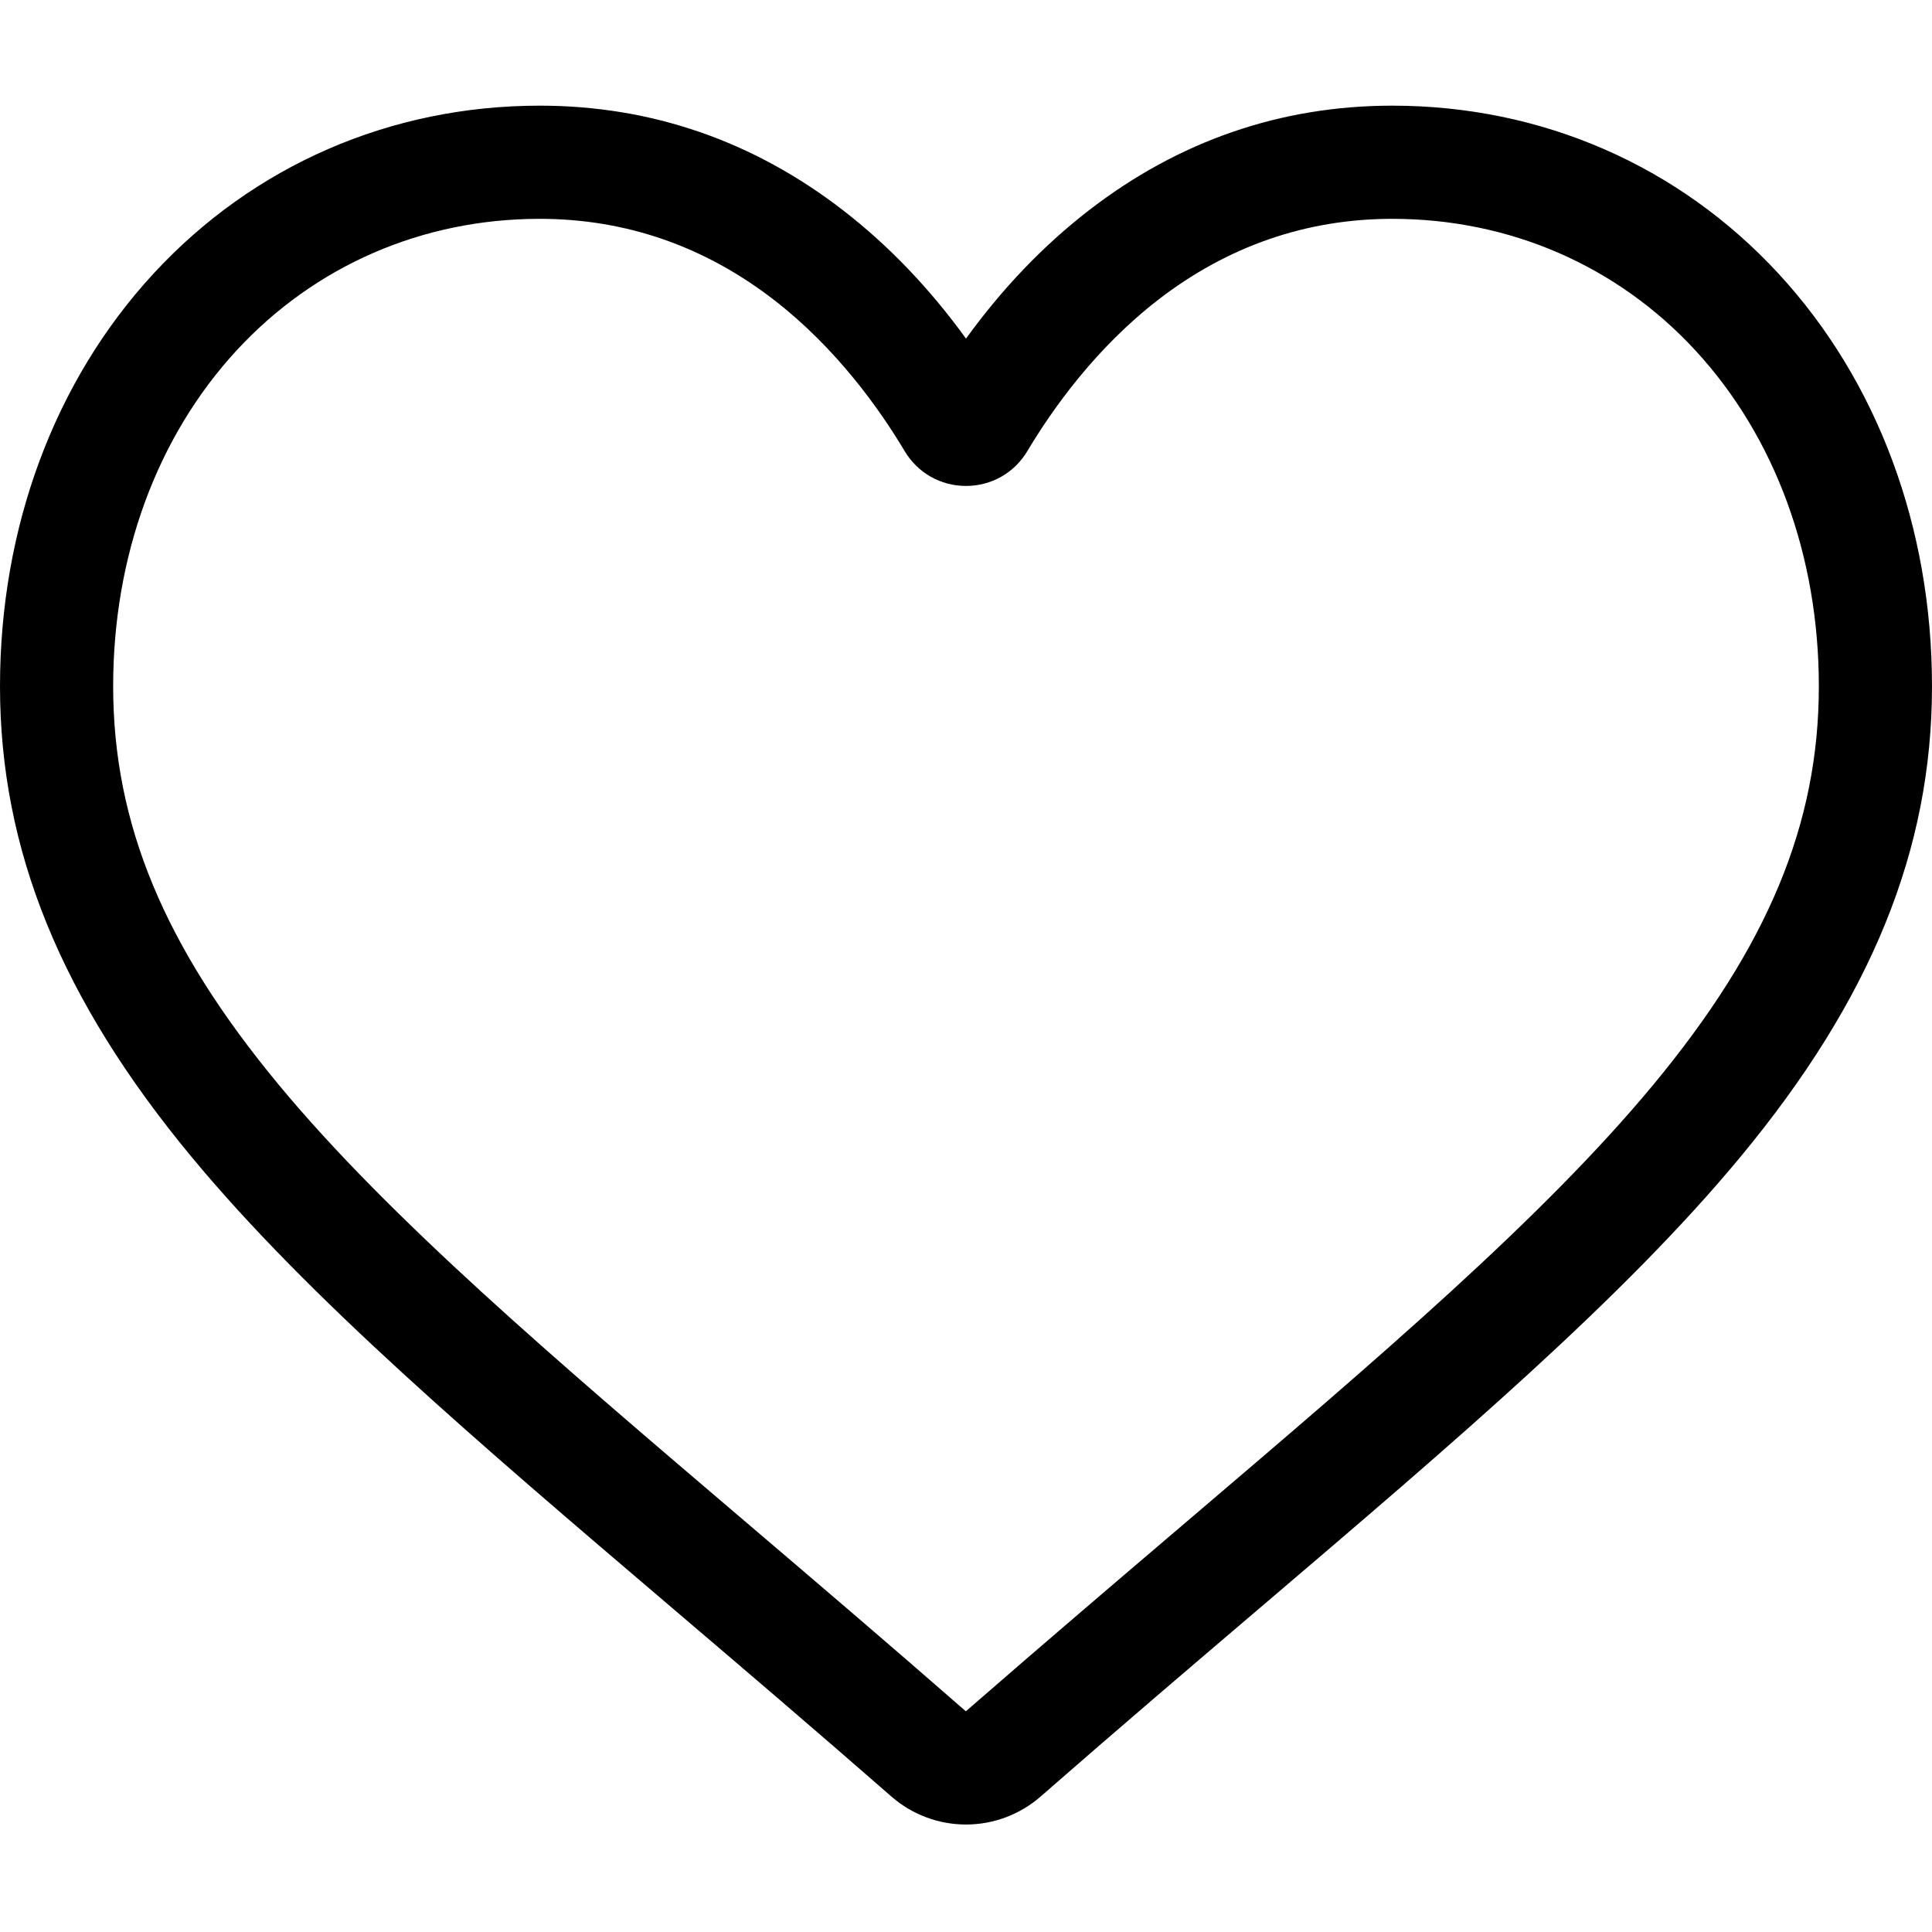
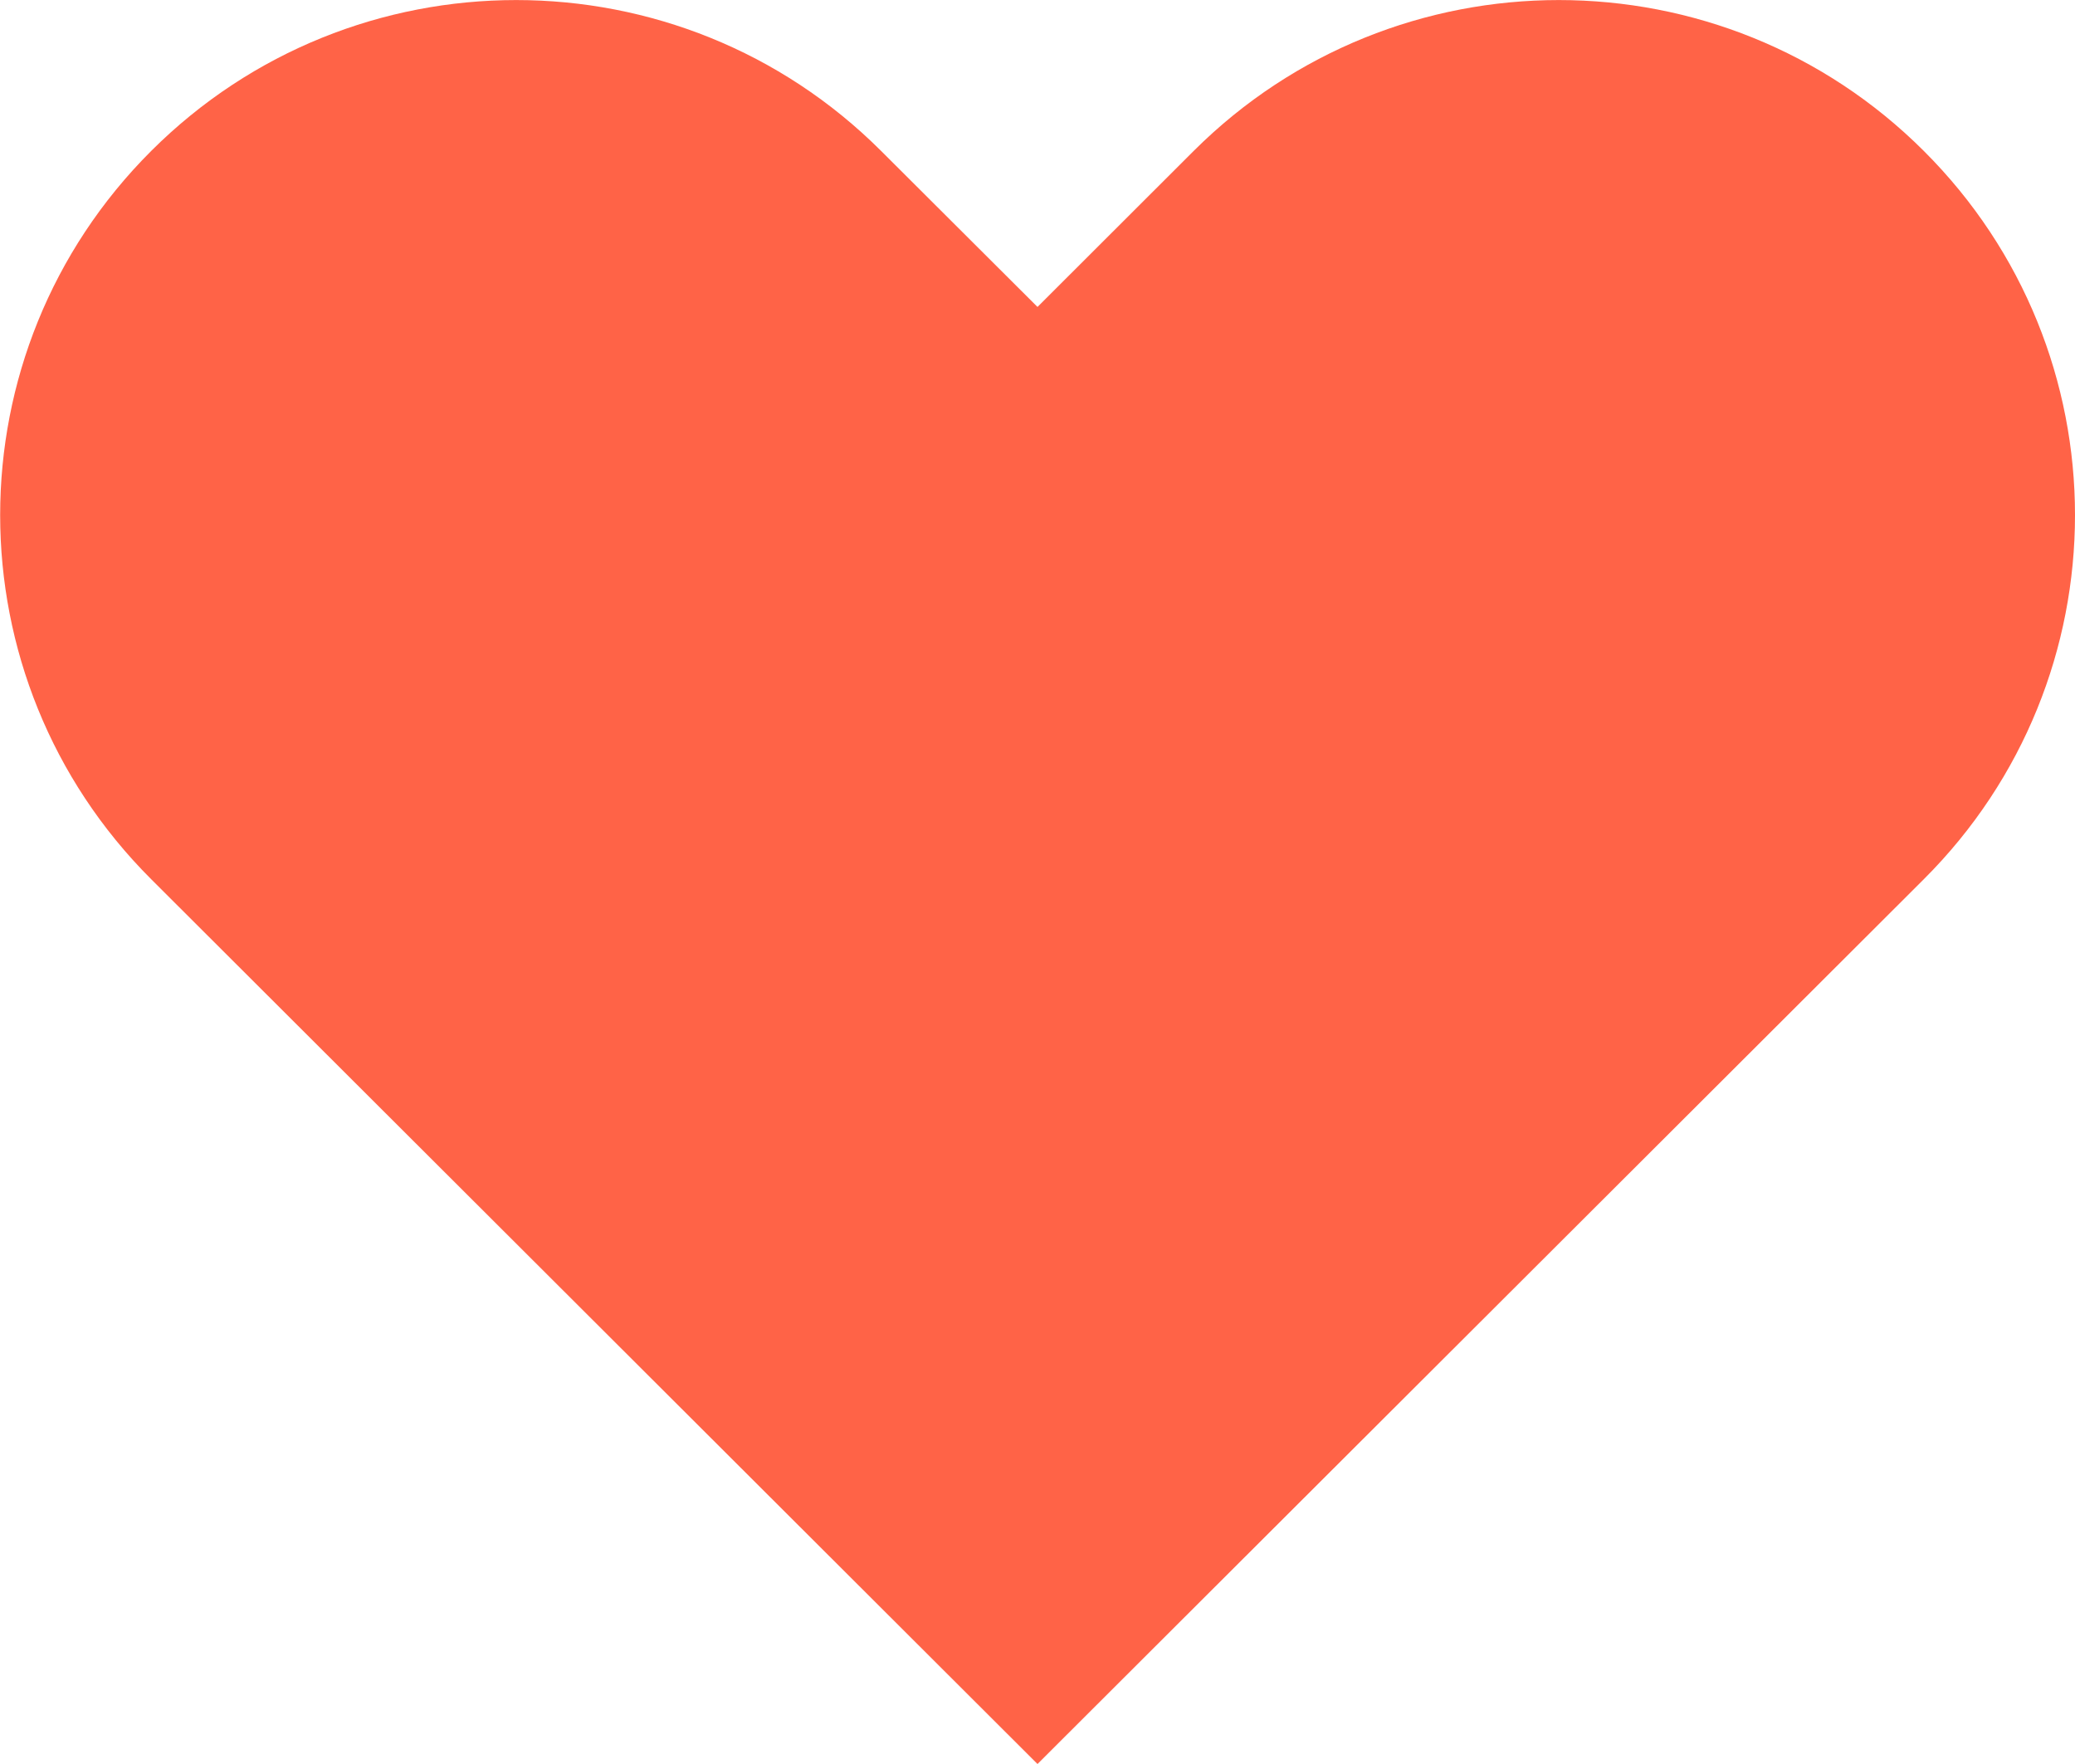
- <svg xmlns="http://www.w3.org/2000/svg" viewBox="0 -28 512.001 512">
-   <path d="m256 455.516c-7.289 0-14.316-2.641-19.793-7.438-20.684-18.086-40.625-35.082-58.219-50.074l-.09-.078c-51.582-43.957-96.125-81.918-127.117-119.312-34.645-41.805-50.781-81.441-50.781-124.742 0-42.07 14.426-80.883 40.617-109.293 26.504-28.746 62.871-44.578 102.414-44.578 29.555 0 56.621 9.344 80.445 27.77 12.023 9.301 22.922 20.684 32.523 33.961 9.605-13.277 20.5-24.66 32.527-33.961 23.824-18.426 50.891-27.77 80.445-27.77 39.539 0 75.91 15.832 102.414 44.578 26.191 28.41 40.613 67.223 40.613 109.293 0 43.301-16.133 82.938-50.777 124.738-30.992 37.398-75.531 75.355-127.105 119.309-17.625 15.016-37.598 32.039-58.328 50.168-5.473 4.789-12.504 7.43-19.789 7.43zm-112.969-425.523c-31.066 0-59.605 12.398-80.367 34.914-21.07 22.855-32.676 54.449-32.676 88.965 0 36.418 13.535 68.988 43.883 105.605 29.332 35.395 72.961 72.574 123.477 115.625l.094.078c17.66 15.051 37.68 32.113 58.516 50.332 20.961-18.254 41.012-35.344 58.707-50.418 50.512-43.051 94.137-80.223 123.469-115.617 30.344-36.617 43.879-69.188 43.879-105.605 0-34.516-11.605-66.109-32.676-88.965-20.758-22.516-49.301-34.914-80.363-34.914-22.758 0-43.652 7.234-62.102 21.5-16.441 12.719-27.895 28.797-34.609 40.047-3.453 5.785-9.531 9.238-16.262 9.238s-12.809-3.453-16.262-9.238c-6.711-11.25-18.164-27.328-34.609-40.047-18.449-14.266-39.344-21.5-62.098-21.5zm0 0" />
+ <svg xmlns="http://www.w3.org/2000/svg" version="1.1" x="0px" y="0px" width="100px" height="85px" viewBox="0 0 100 85" style="enable-background:new 0 0 100 85;" xml:space="preserve">
+   <style type="text/css">
+ 	.st0{fill:#ff6347;}
+ </style>
+   <defs>
+ </defs>
+   <path class="st0" d="M92.71,7.27L92.71,7.27c-9.71-9.69-25.46-9.69-35.18,0L50,14.79l-7.54-7.52C32.75-2.42,17-2.42,7.29,7.27v0  c-9.71,9.69-9.71,25.41,0,35.1L50,85l42.71-42.63C102.43,32.68,102.43,16.96,92.71,7.27z" />
</svg>
